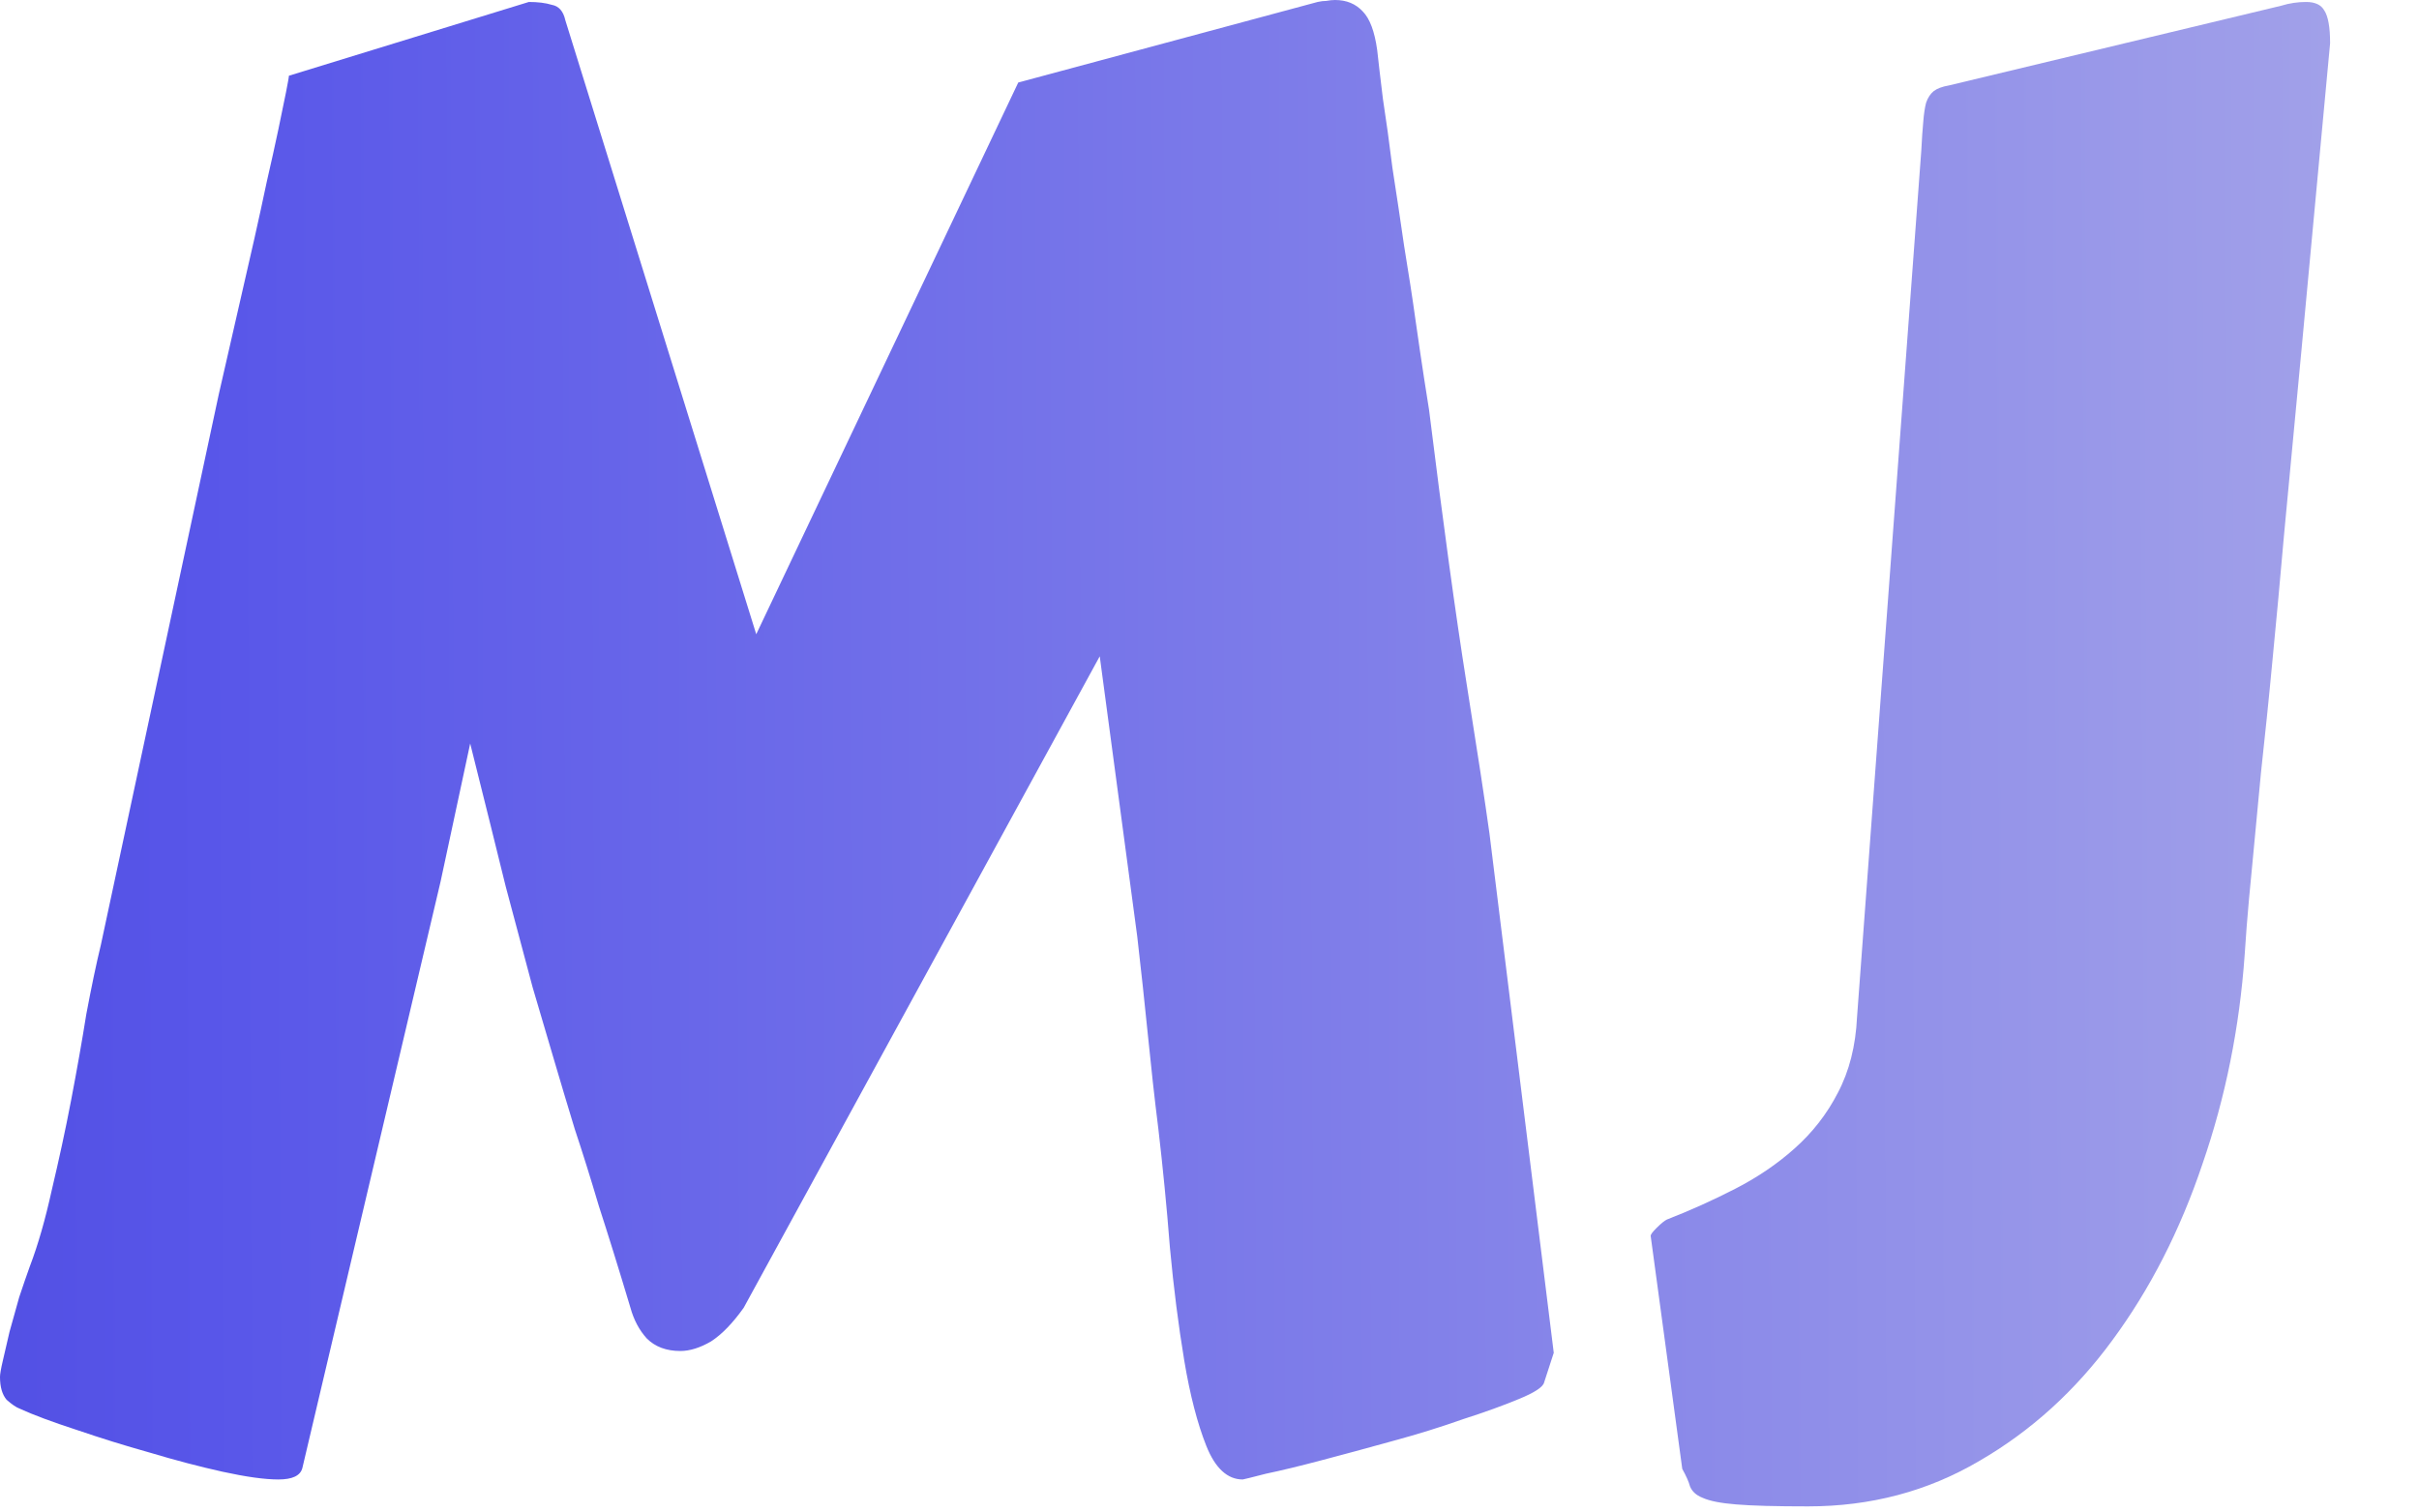
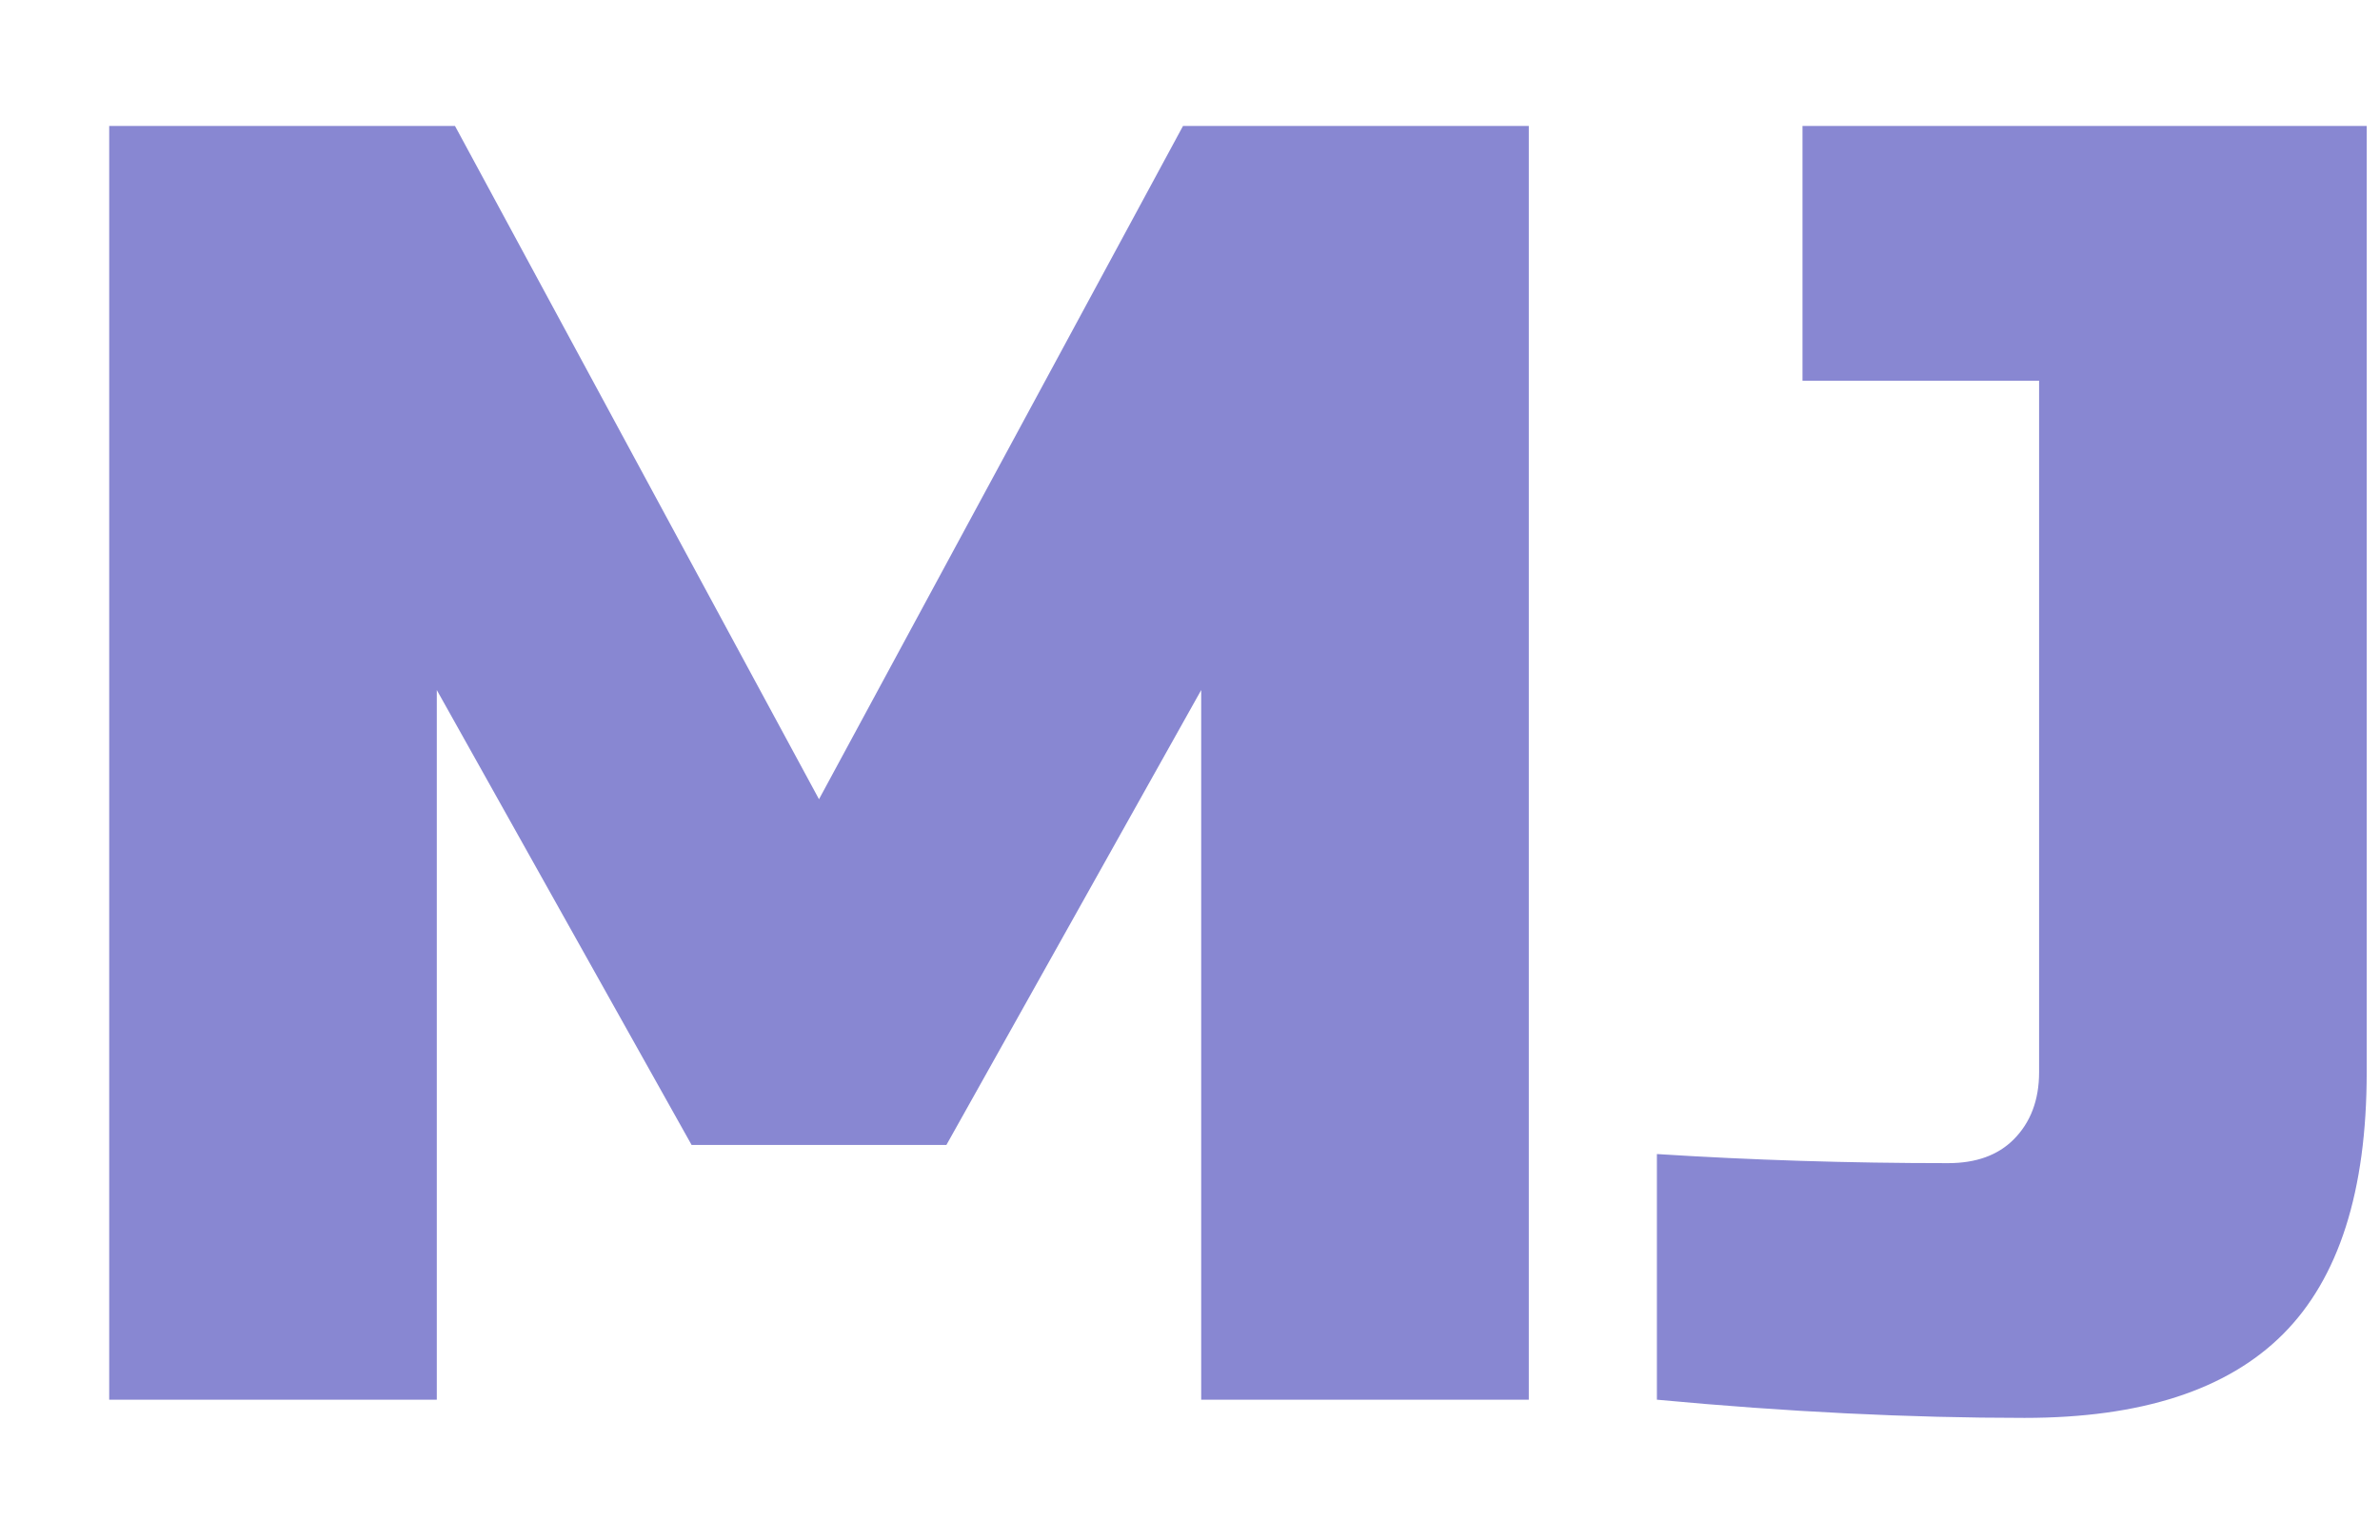
- <svg xmlns="http://www.w3.org/2000/svg" width="16" height="10" viewBox="0 0 16 10" fill="none">
-   <path d="M8.715 0.013C8.736 0.008 8.756 0.006 8.772 0.006C8.794 0.002 8.813 0 8.83 0C8.906 0 8.967 0.025 9.014 0.076C9.06 0.123 9.092 0.207 9.109 0.33C9.117 0.406 9.13 0.514 9.147 0.654C9.168 0.789 9.189 0.942 9.21 1.111C9.236 1.276 9.261 1.447 9.287 1.625C9.316 1.803 9.342 1.968 9.363 2.12C9.384 2.268 9.403 2.397 9.42 2.507C9.437 2.613 9.447 2.681 9.452 2.71C9.545 3.459 9.627 4.06 9.699 4.513C9.771 4.966 9.822 5.3 9.852 5.516L10.277 8.95L10.213 9.147C10.205 9.177 10.15 9.213 10.048 9.255C9.947 9.297 9.824 9.342 9.68 9.388C9.536 9.439 9.38 9.488 9.21 9.534C9.041 9.581 8.885 9.623 8.741 9.661C8.597 9.699 8.474 9.729 8.373 9.75C8.275 9.775 8.224 9.788 8.22 9.788C8.119 9.788 8.038 9.714 7.979 9.566C7.92 9.418 7.871 9.229 7.833 9.001C7.795 8.772 7.763 8.523 7.738 8.252C7.717 7.981 7.691 7.721 7.662 7.471C7.636 7.264 7.613 7.054 7.592 6.843C7.571 6.631 7.547 6.415 7.522 6.195L7.274 4.342L4.919 8.652C4.847 8.753 4.776 8.827 4.704 8.874C4.632 8.916 4.564 8.938 4.5 8.938C4.407 8.938 4.333 8.91 4.278 8.855C4.228 8.8 4.192 8.732 4.17 8.652C4.09 8.385 4.02 8.161 3.961 7.979C3.906 7.793 3.853 7.624 3.802 7.471C3.756 7.319 3.711 7.171 3.669 7.027C3.627 6.883 3.578 6.718 3.523 6.532C3.472 6.341 3.413 6.119 3.345 5.865C3.282 5.607 3.203 5.292 3.11 4.919L2.914 5.833L2 9.712C1.987 9.763 1.934 9.788 1.841 9.788C1.752 9.788 1.629 9.771 1.473 9.737C1.32 9.703 1.16 9.661 0.99 9.61C0.825 9.564 0.662 9.513 0.501 9.458C0.345 9.407 0.22 9.361 0.127 9.318C0.106 9.31 0.078 9.291 0.044 9.261C0.015 9.227 0 9.177 0 9.109C0 9.092 0.006 9.056 0.019 9.001C0.032 8.946 0.047 8.882 0.063 8.811C0.085 8.734 0.106 8.658 0.127 8.582C0.152 8.506 0.176 8.438 0.197 8.379C0.252 8.235 0.3 8.066 0.343 7.871C0.389 7.676 0.432 7.48 0.47 7.281C0.508 7.082 0.542 6.891 0.571 6.709C0.605 6.528 0.637 6.375 0.667 6.252L1.447 2.609L1.682 1.581C1.712 1.449 1.739 1.322 1.765 1.2C1.794 1.073 1.82 0.958 1.841 0.857C1.862 0.755 1.879 0.673 1.892 0.609C1.904 0.546 1.911 0.51 1.911 0.501L3.498 0.013C3.557 0.013 3.608 0.019 3.65 0.032C3.696 0.04 3.726 0.074 3.739 0.133L5.002 4.196L6.735 0.546L8.715 0.013Z" fill="url(#paint0_linear_11_83)" />
-   <path d="M12.708 0.997C12.712 0.92 12.716 0.857 12.721 0.806C12.725 0.755 12.731 0.713 12.74 0.679C12.752 0.645 12.769 0.62 12.79 0.603C12.812 0.586 12.845 0.573 12.892 0.565L15.088 0.038C15.143 0.021 15.198 0.013 15.253 0.013C15.313 0.013 15.353 0.032 15.374 0.07C15.399 0.108 15.412 0.18 15.412 0.286L15.222 2.323L15.107 3.542C15.082 3.826 15.057 4.101 15.031 4.367C15.006 4.634 14.98 4.881 14.955 5.11C14.934 5.334 14.915 5.535 14.898 5.713C14.881 5.886 14.868 6.026 14.86 6.132L14.847 6.316C14.813 6.798 14.72 7.26 14.568 7.7C14.42 8.14 14.221 8.529 13.971 8.868C13.726 9.202 13.432 9.469 13.089 9.667C12.75 9.866 12.374 9.966 11.959 9.966C11.747 9.966 11.589 9.962 11.483 9.953C11.381 9.945 11.307 9.93 11.261 9.909C11.218 9.892 11.191 9.866 11.178 9.833C11.17 9.803 11.153 9.765 11.127 9.718L10.918 8.176C10.918 8.167 10.931 8.15 10.956 8.125C10.986 8.095 11.009 8.076 11.026 8.068C11.178 8.009 11.329 7.941 11.477 7.865C11.625 7.789 11.756 7.7 11.87 7.598C11.989 7.492 12.084 7.37 12.156 7.23C12.232 7.086 12.274 6.919 12.283 6.729L12.708 0.997Z" fill="url(#paint1_linear_11_83)" />
-   <defs>
-     <linearGradient id="paint0_linear_11_83" x1="-11.5" y1="5" x2="23.552" y2="4.838" gradientUnits="userSpaceOnUse">
-       <stop stop-color="#2522BA" />
-       <stop offset="0.367" stop-color="#5856E9" />
-       <stop offset="1" stop-color="#CBCBE9" />
-     </linearGradient>
-     <linearGradient id="paint1_linear_11_83" x1="-11.5" y1="5" x2="23.552" y2="4.838" gradientUnits="userSpaceOnUse">
-       <stop stop-color="#2522BA" />
-       <stop offset="0.367" stop-color="#5856E9" />
-       <stop offset="1" stop-color="#CBCBE9" />
-     </linearGradient>
-   </defs>
+ <svg xmlns="http://www.w3.org/2000/svg" width="17" height="11" viewBox="0 0 17 11" fill="none">
+   <path d="M8.58 4.93L6.76 8.18H4.94L3.12 4.93V10H0.78V0.9H3.25L5.85 5.71L8.45 0.9H10.92V10H8.58V4.93Z" fill="#8887D2" />
+   <path d="M16.905 7.66C16.905 8.509 16.706 9.133 16.307 9.532C15.908 9.931 15.293 10.13 14.461 10.13C13.638 10.13 12.762 10.087 11.835 10V8.245C12.511 8.288 13.204 8.31 13.915 8.31C14.114 8.31 14.27 8.254 14.383 8.141C14.504 8.02 14.565 7.859 14.565 7.66V2.72H12.875V0.9H16.905V7.66Z" fill="#8887D2" />
</svg>
